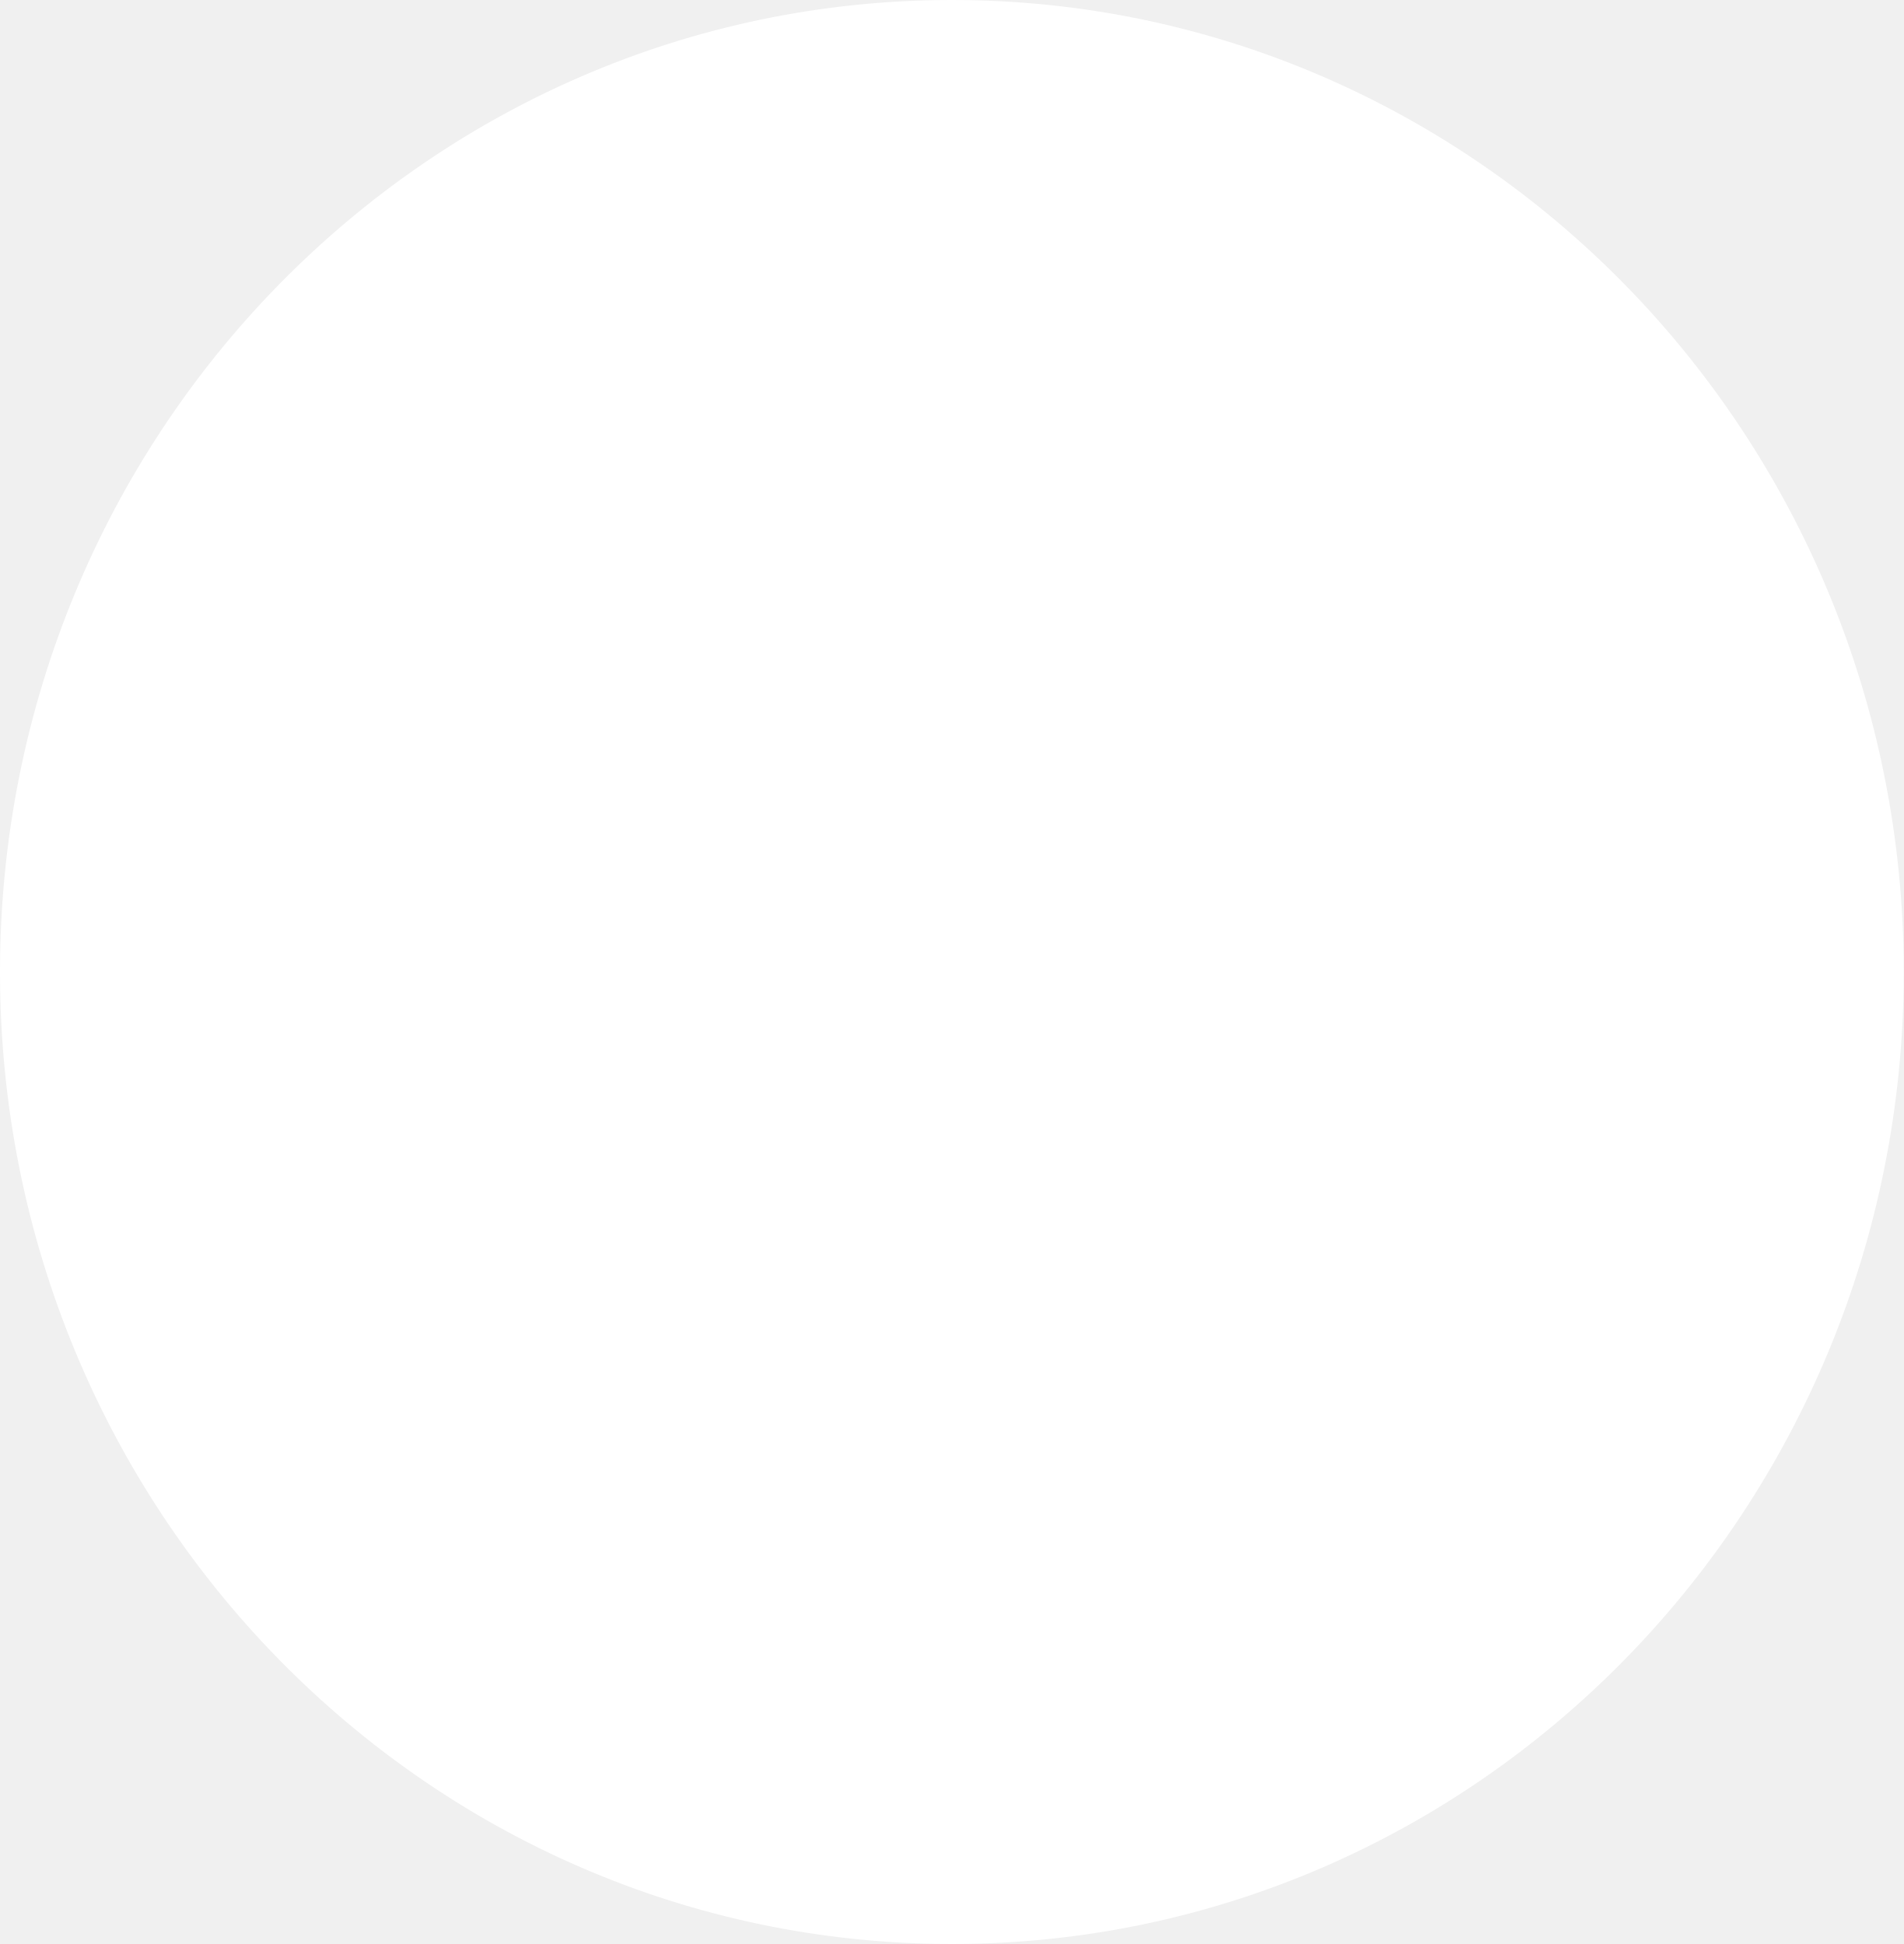
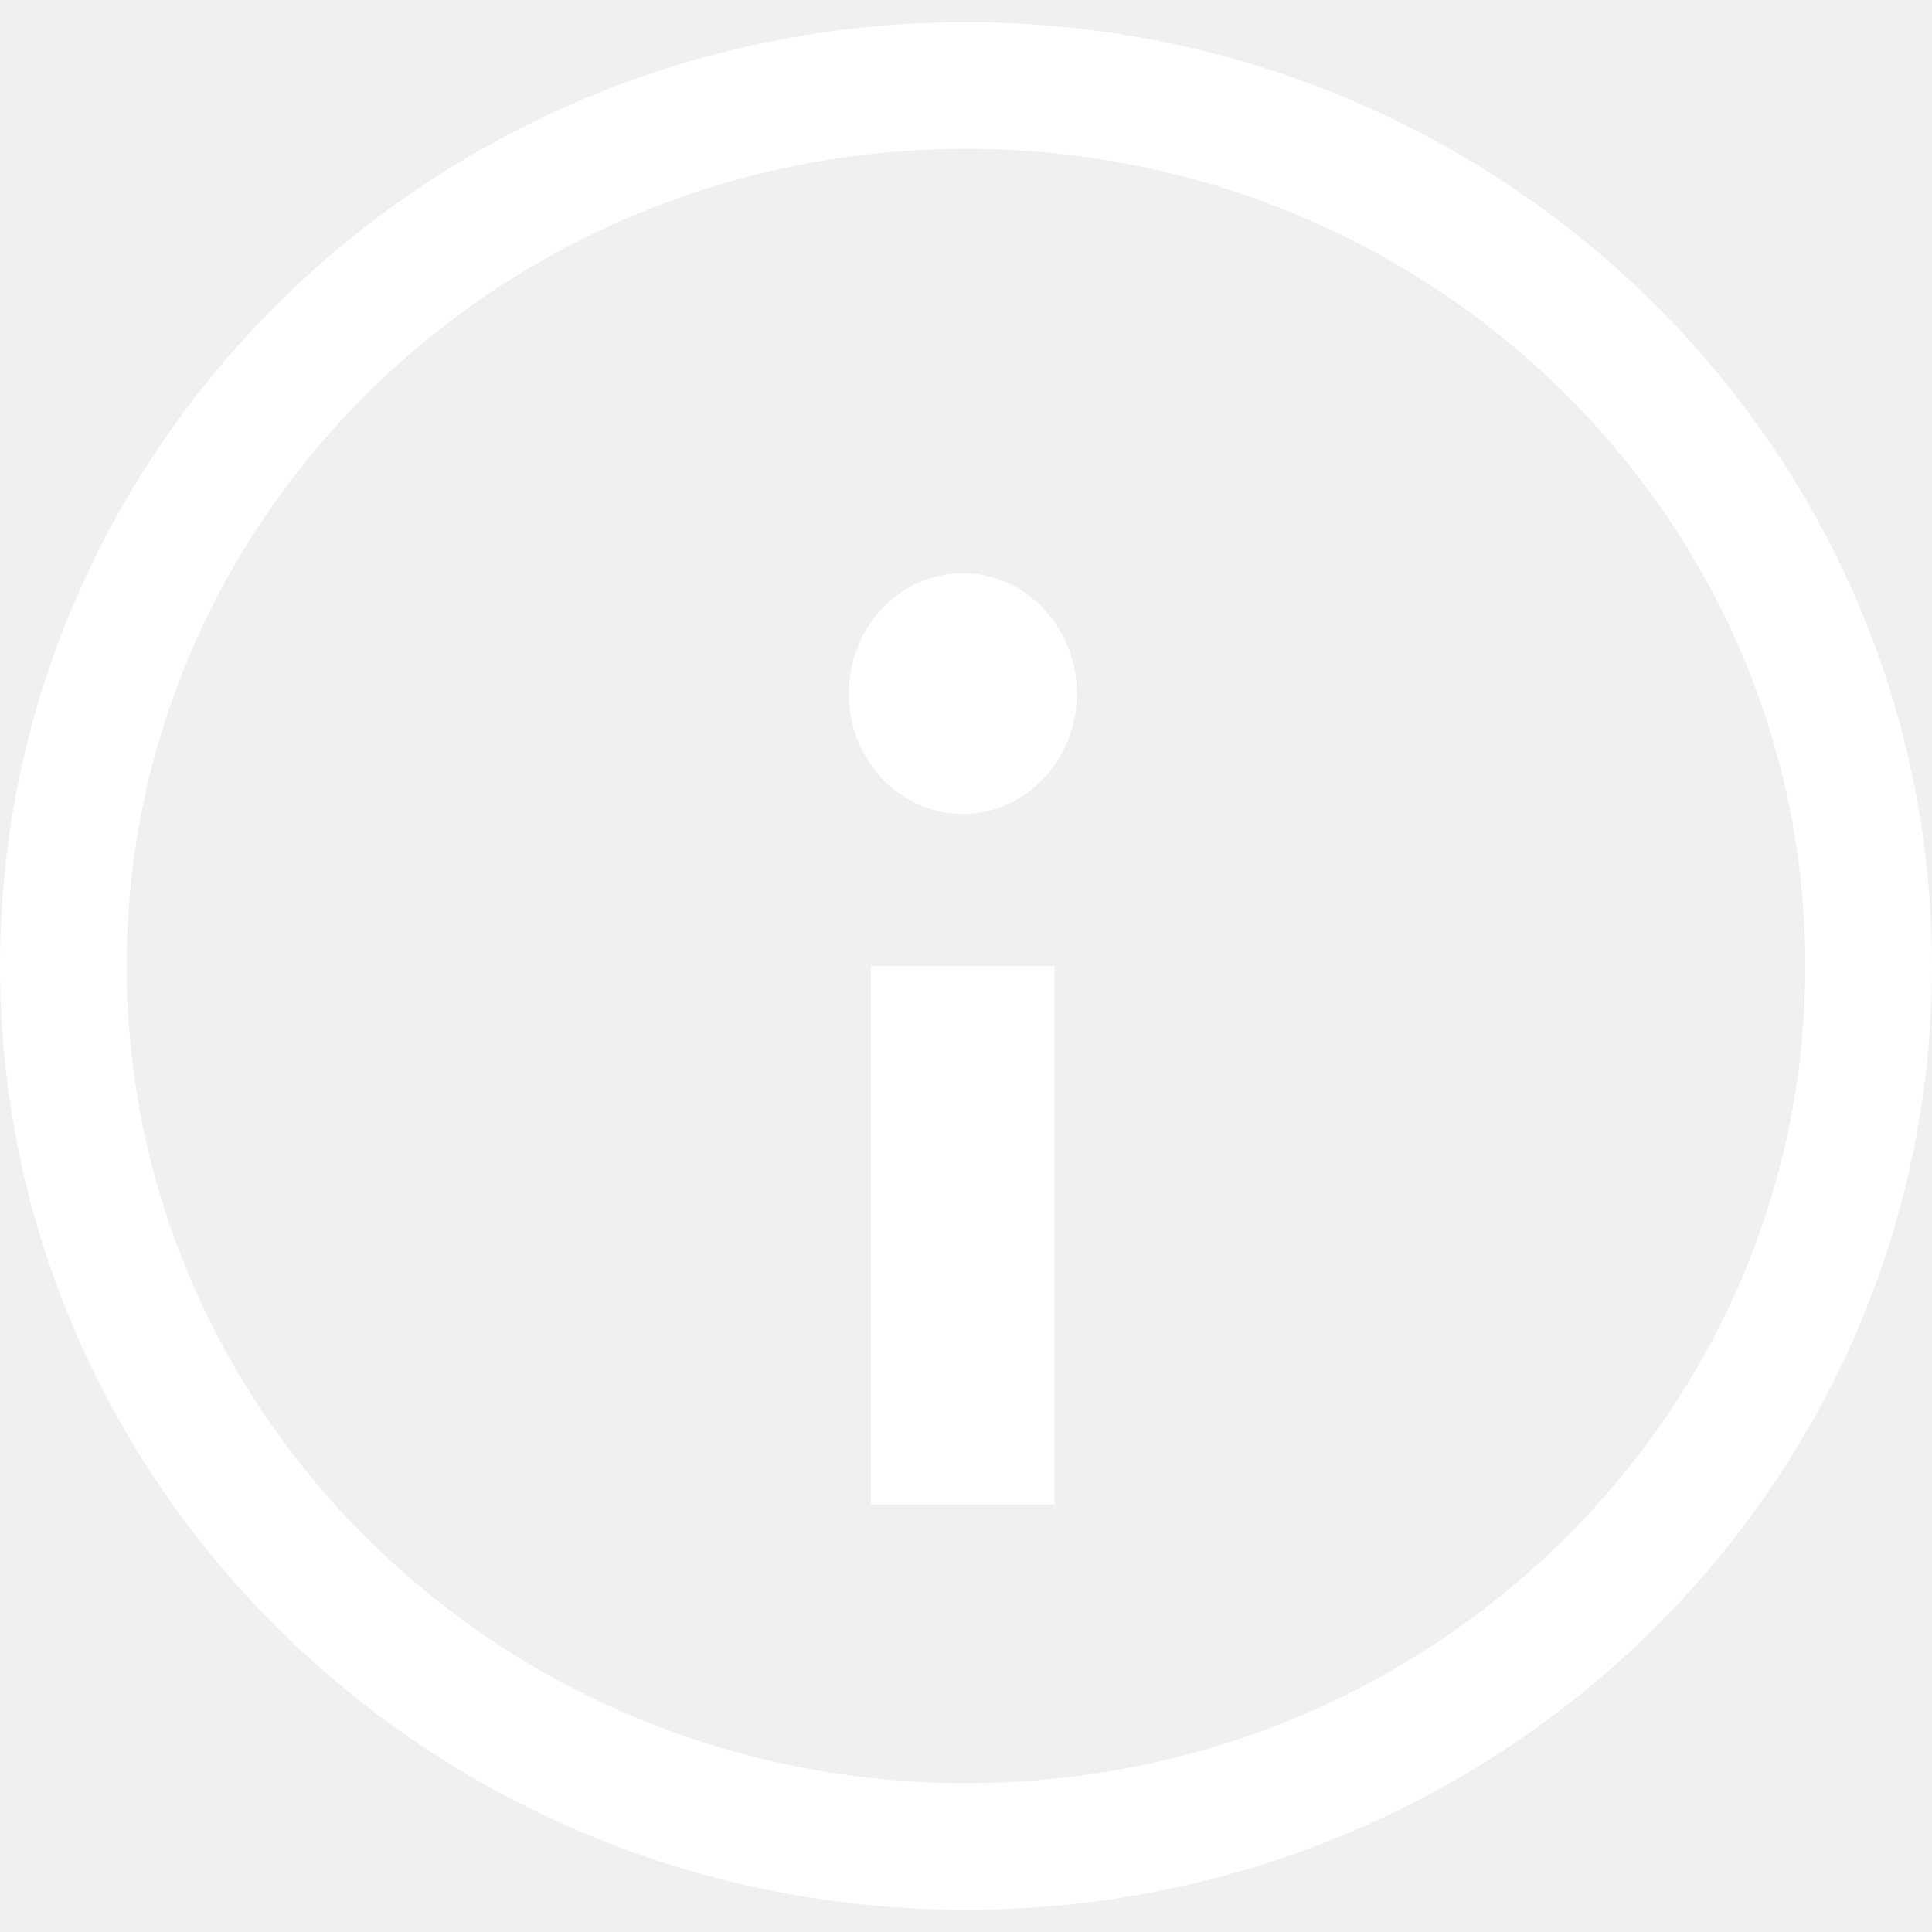
- <svg xmlns="http://www.w3.org/2000/svg" width="421" height="430" viewBox="0 0 421 430" fill="none">
-   <path d="M412 215C412 328.951 321.607 421 210.5 421C99.393 421 9 328.951 9 215C9 101.049 99.393 9 210.5 9C321.607 9 412 101.049 412 215Z" fill="white" stroke="white" stroke-width="18" />
-   <path d="M199.069 304V187.818H226.45V304H199.069ZM212.835 171.329C208.499 171.329 204.767 169.892 201.641 167.017C198.514 164.093 196.951 160.588 196.951 156.504C196.951 152.369 198.514 148.864  201.641 145.99C204.767 143.065 208.499 141.603 212.835 141.603C217.222 141.603 220.954 143.065 224.03 145.99C227.156 148.864 228.719 152.369 228.719 156.504C228.719 160.588 227.156 164.093 224.03   167.017C220.954 169.892 217.222 171.329 212.835 171.329Z" fill="white" />
+ <svg xmlns="http://www.w3.org/2000/svg" width="30" height="30" viewBox="0 0 305 298" fill="none">
+   <path d="M295 149C295 225.55 231.421 288 152.5 288C73.579 288 10 225.55 10 149C10 72.45 73.579 10 152.5 10C231.421 10 295 72.45 295 149Z" stroke="white" stroke-width="20" />
+   <path d="M152 234V149" stroke="white" stroke-width="29" />
+   <ellipse cx="152" cy="106" rx="18" ry="19" fill="white" />
</svg>
